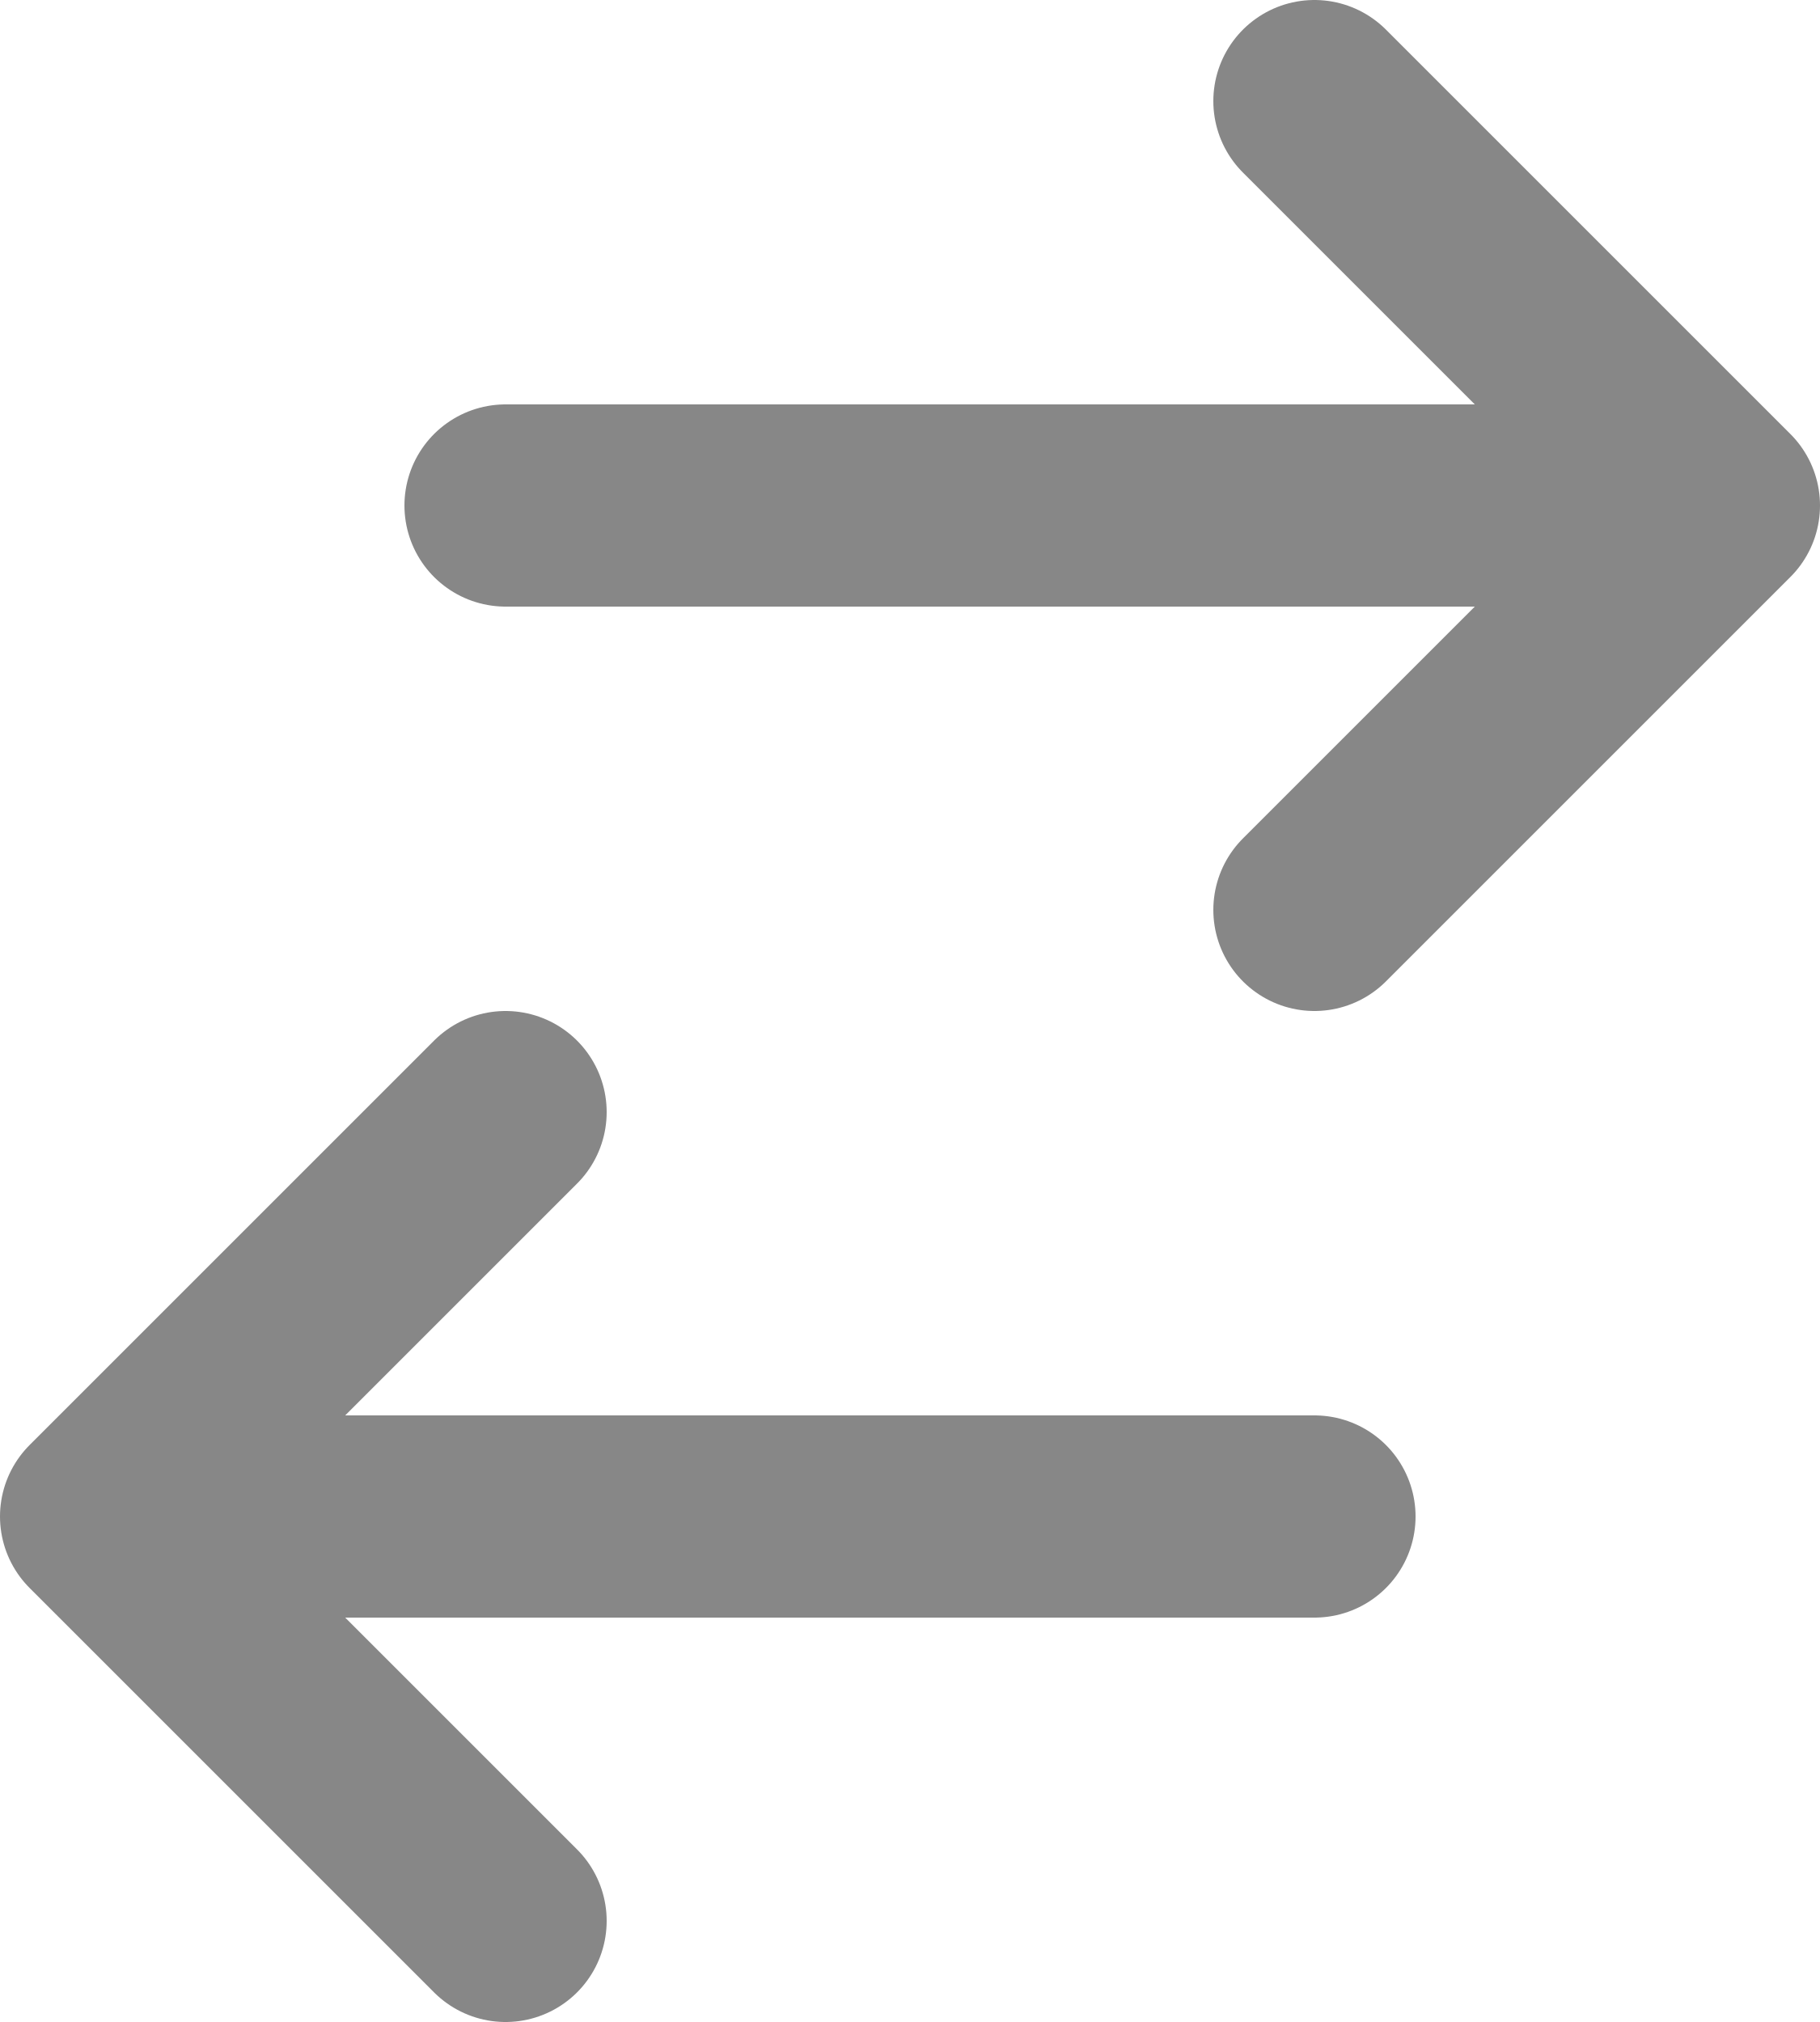
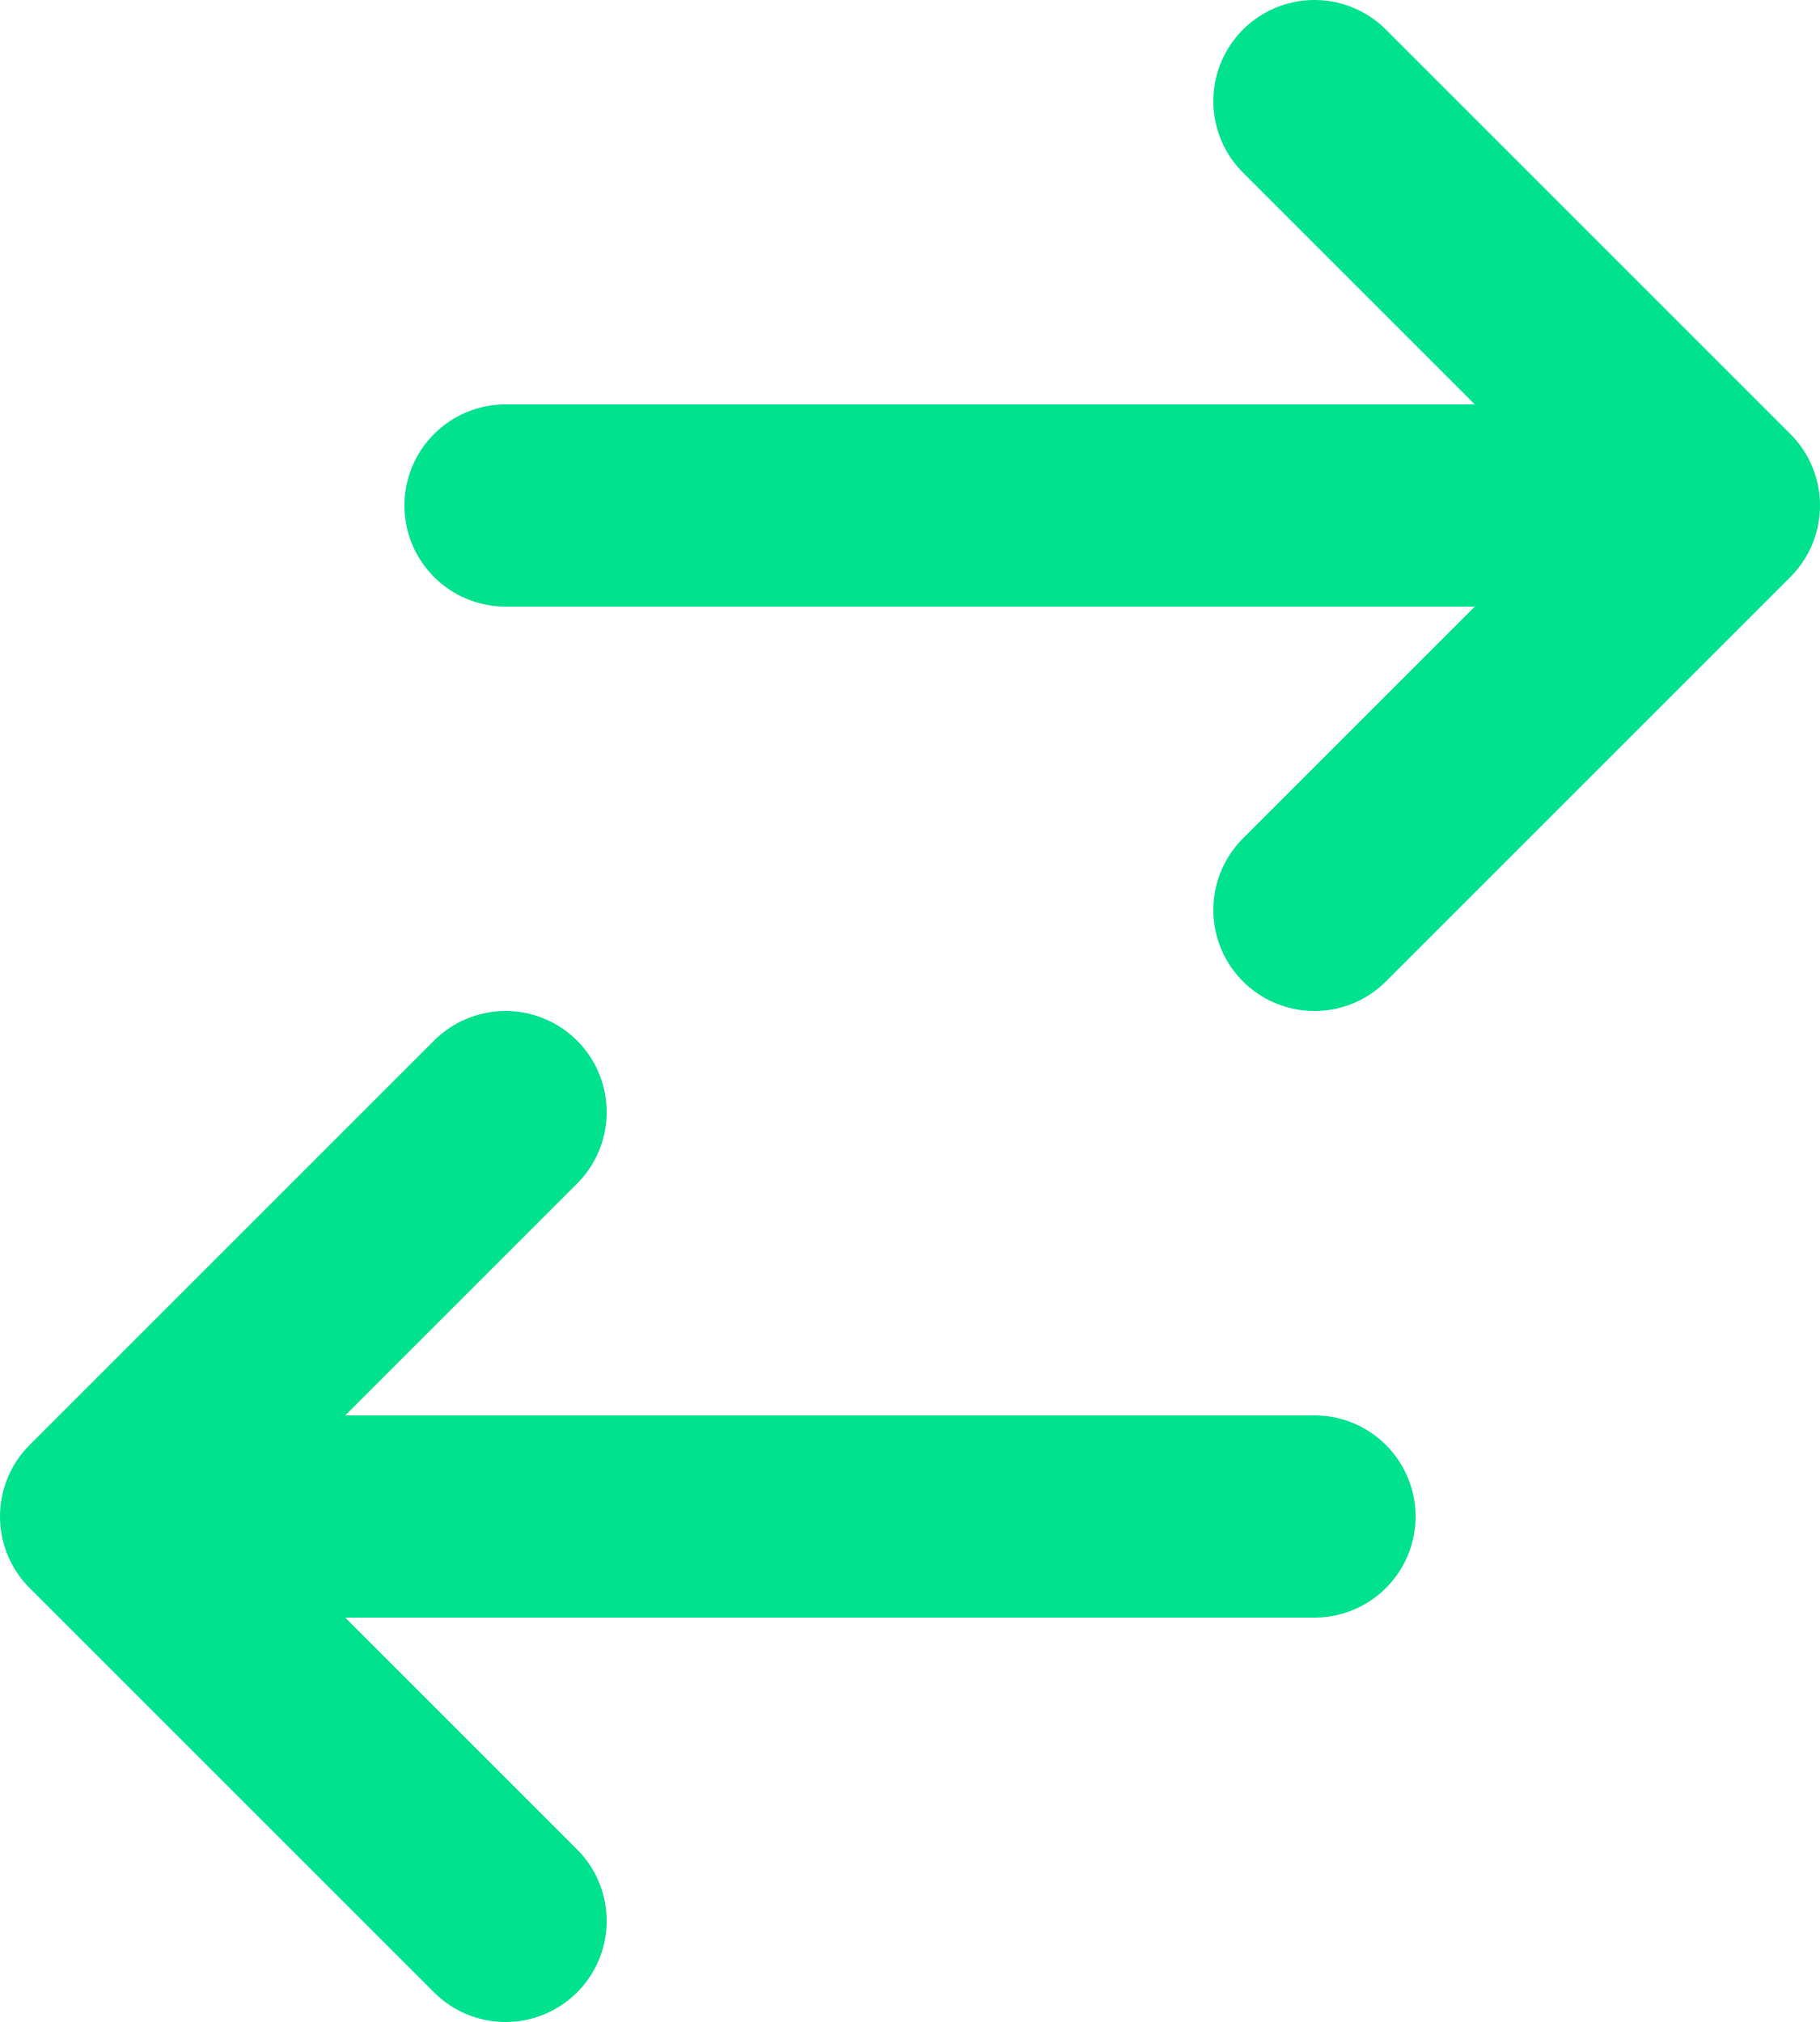
<svg xmlns="http://www.w3.org/2000/svg" width="18" height="20" viewBox="0 0 18 20" fill="none">
-   <path d="M5 5L17 5M17 5L13 1M17 5L13 9M13 15L1 15M1 15L5 19M1 15L5 11" stroke="#878787" stroke-width="2" stroke-linecap="round" stroke-linejoin="round" />
+   <path d="M5 5L17 5M17 5L13 1M17 5L13 9M13 15L1 15M1 15L5 19M1 15L5 11" stroke="#00E28E" stroke-width="2" stroke-linecap="round" stroke-linejoin="round" />
</svg>
